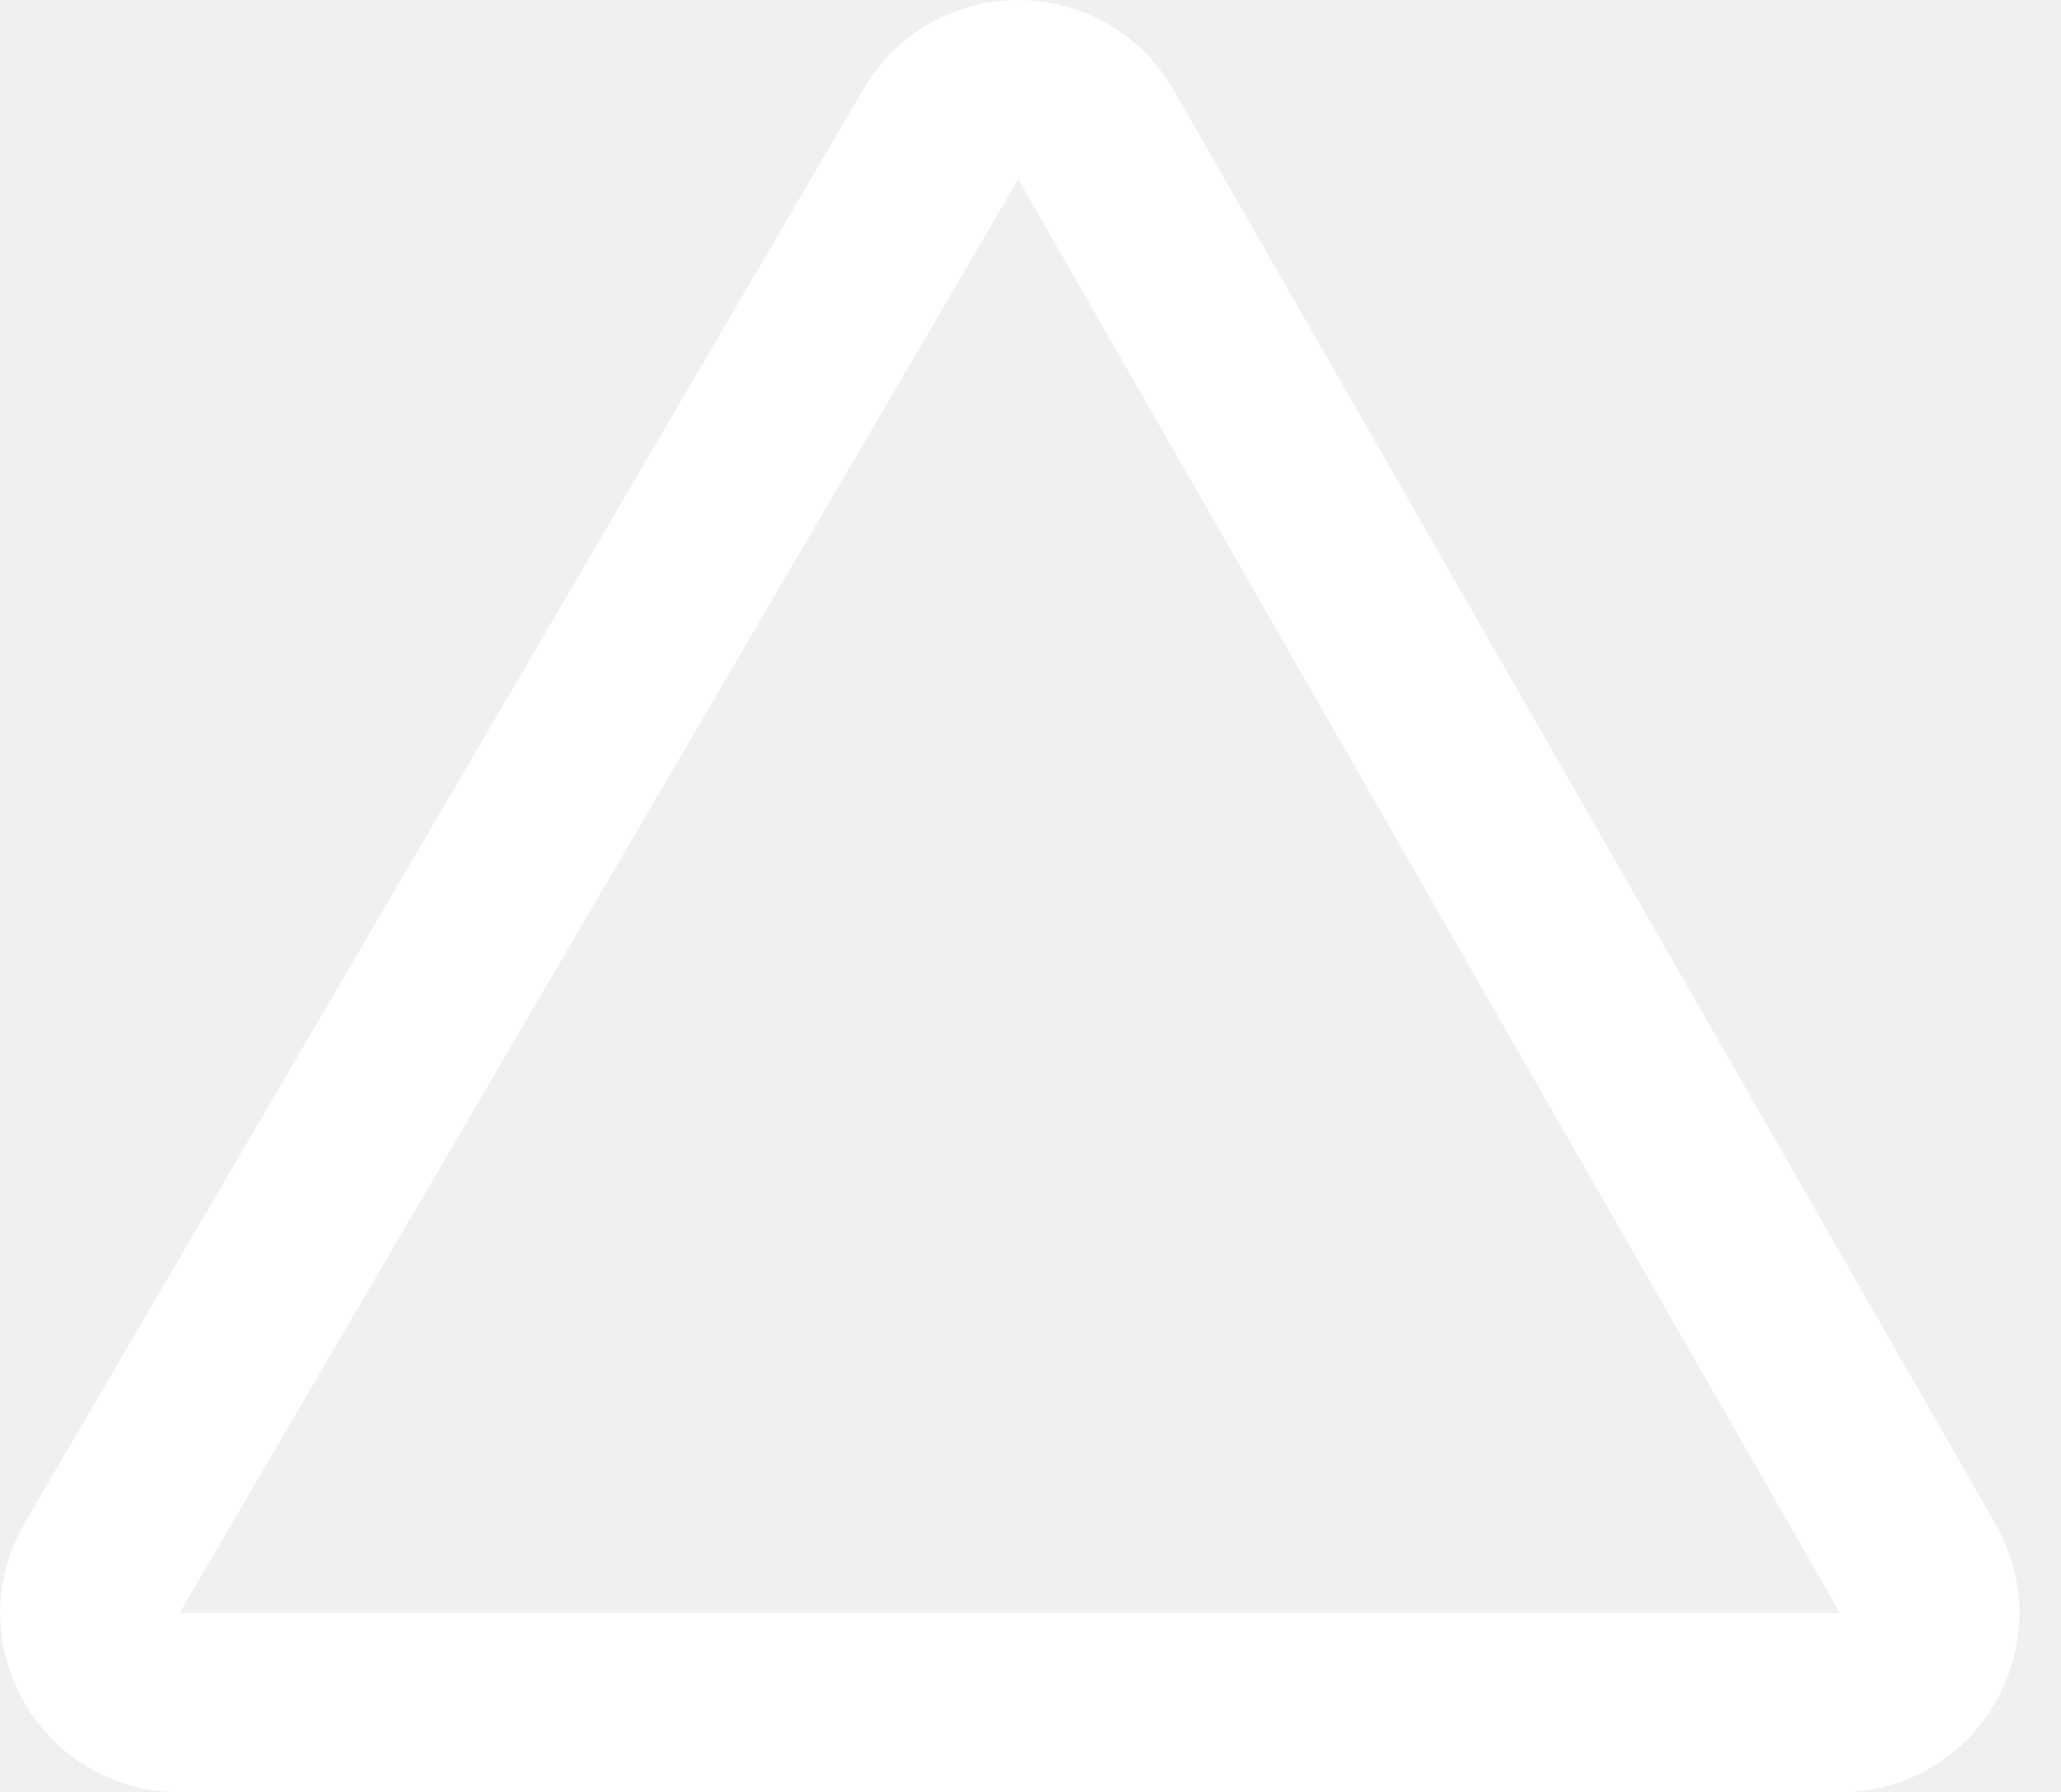
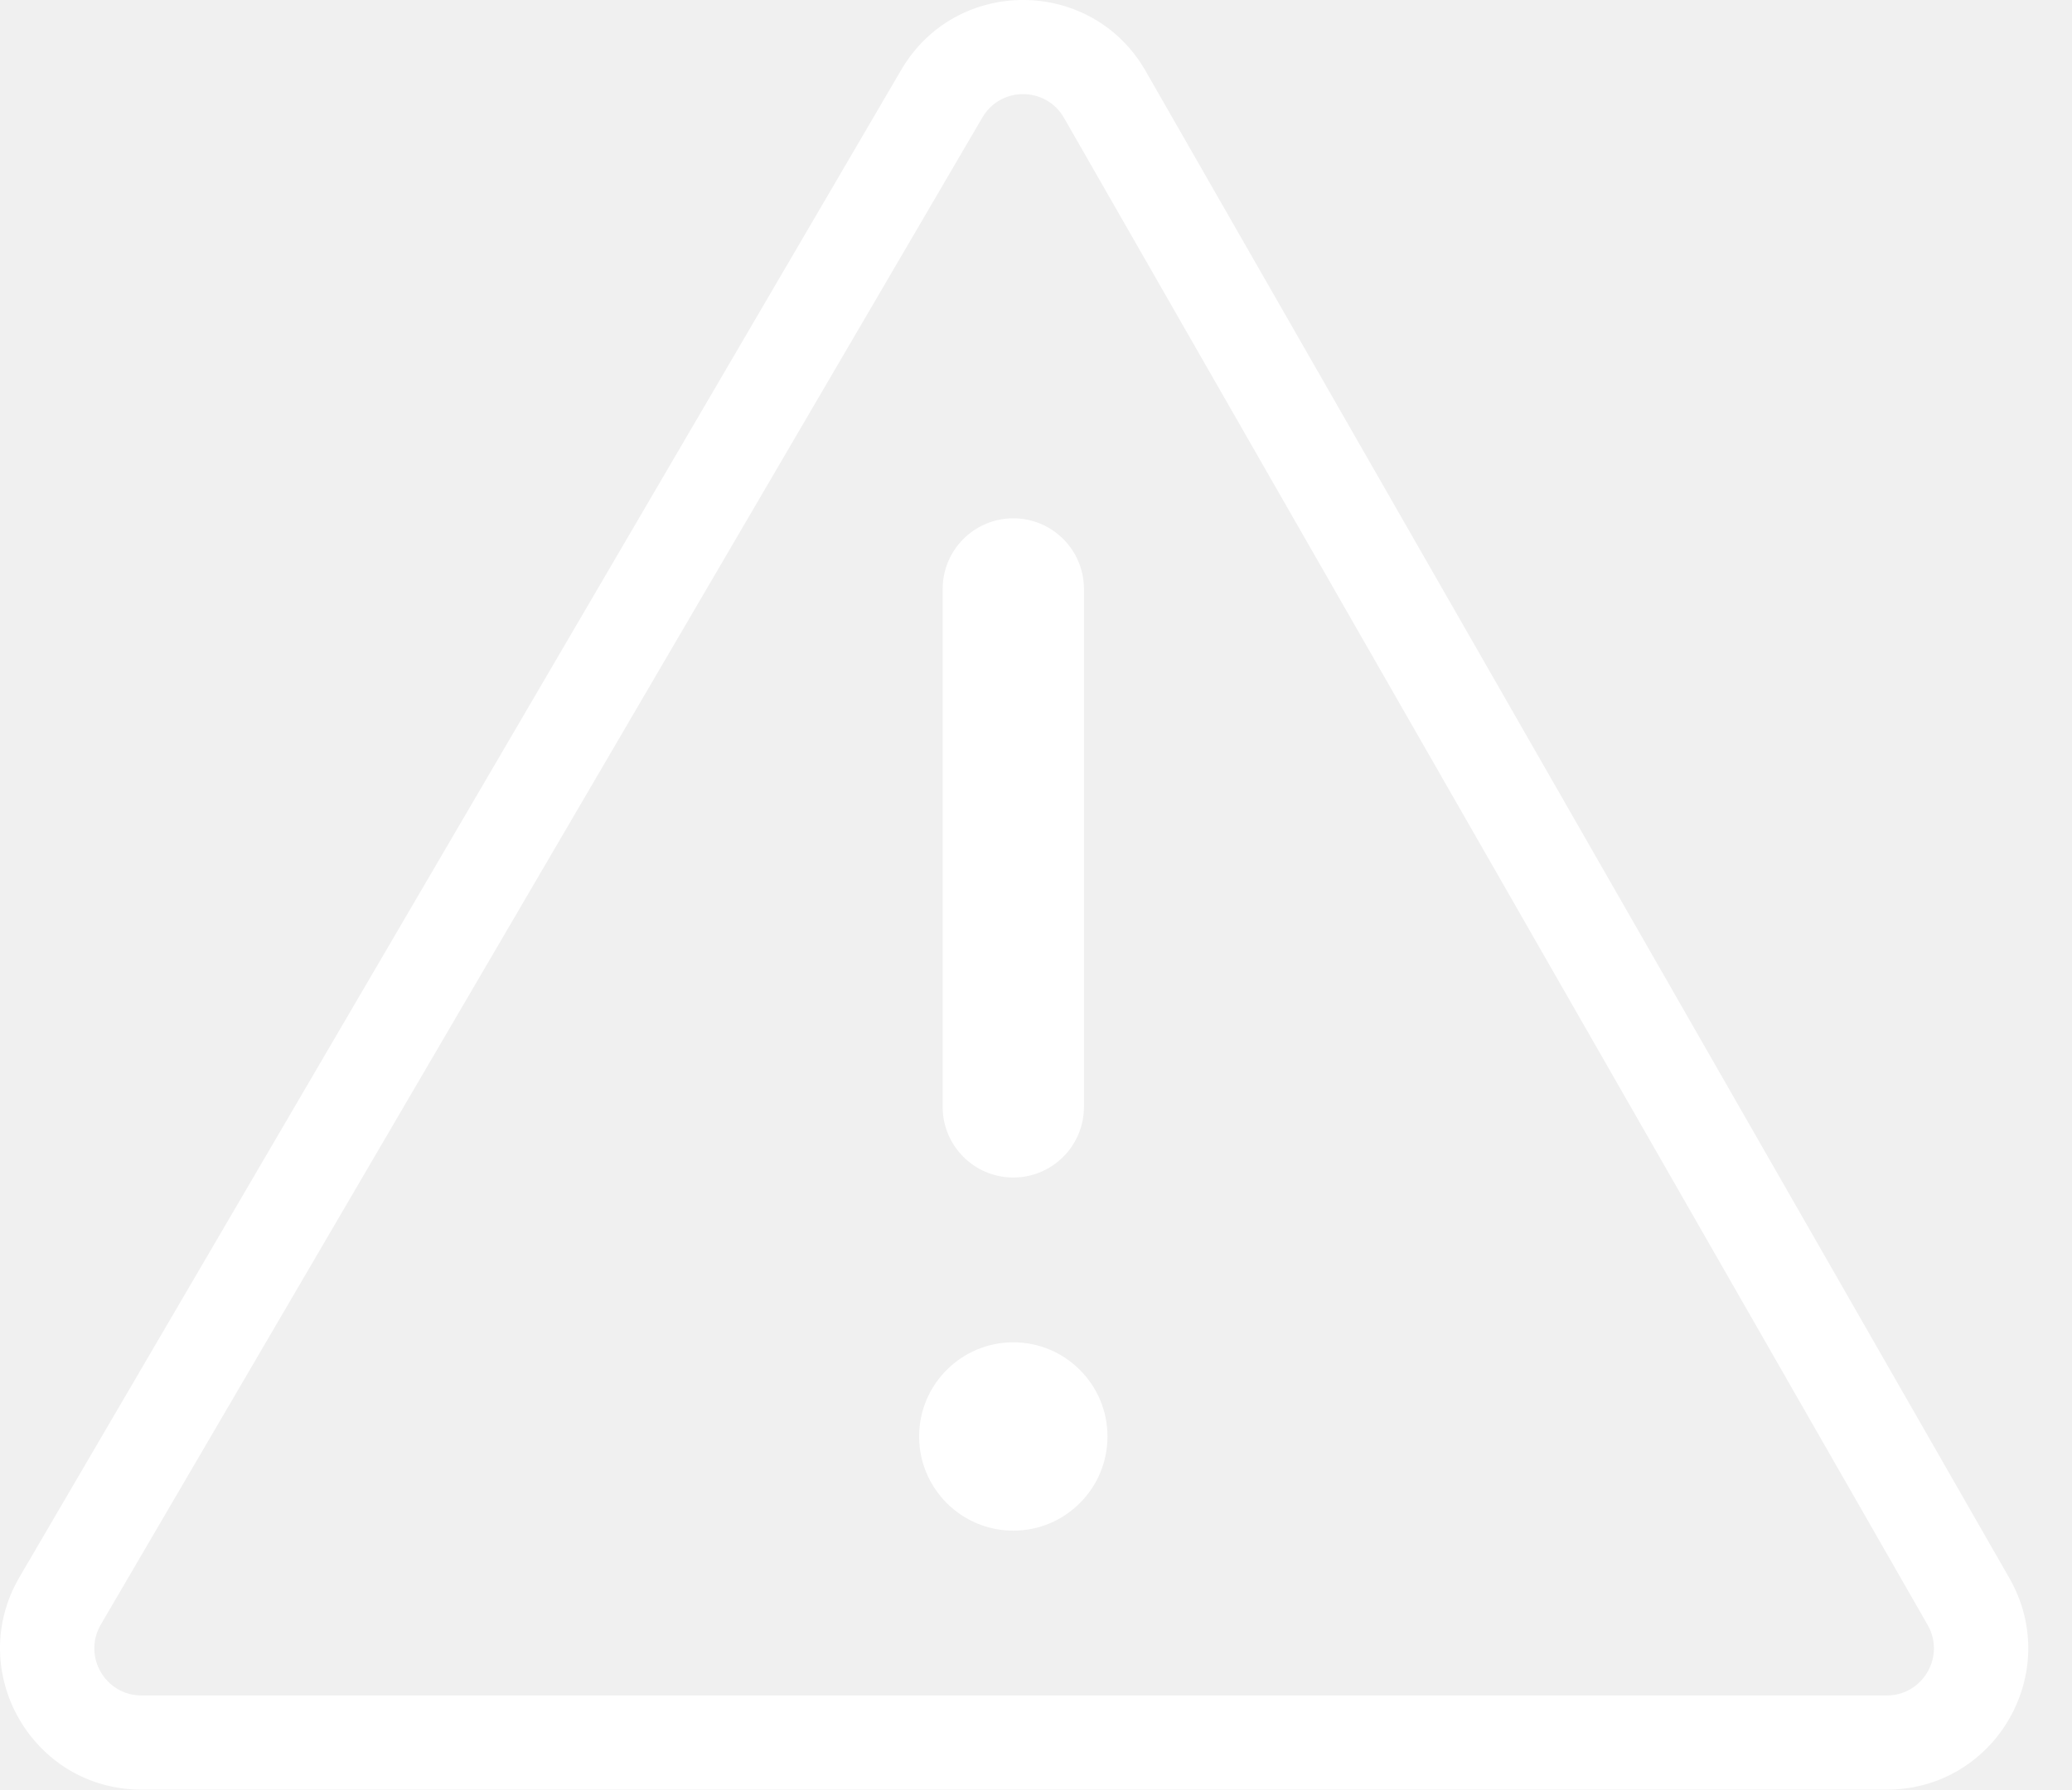
- <svg xmlns="http://www.w3.org/2000/svg" width="23" height="20" viewBox="0 0 23 20" fill="none">
-   <path d="M12.231 1.503L21.402 17.507C21.784 18.174 21.303 19.004 20.534 19.004H2.003C1.231 19.004 0.75 18.166 1.14 17.499L10.501 1.495C10.889 0.832 11.849 0.836 12.231 1.503Z" stroke="white" stroke-width="2" stroke-linecap="round" />
+ <svg xmlns="http://www.w3.org/2000/svg" width="22" height="19" viewBox="0 0 22 19" fill="none">
+   <path fill-rule="evenodd" clip-rule="evenodd" d="M9.569 0.742C10.151 -0.253 11.591 -0.246 12.164 0.754L21.335 16.758C21.908 17.758 21.186 19.004 20.033 19.004H1.502C0.344 19.004 -0.377 17.747 0.207 16.747L9.569 0.742ZM10.431 1.247C10.625 0.915 11.106 0.918 11.297 1.251L20.467 17.255C20.658 17.588 20.418 18.004 20.033 18.004H1.502C1.116 18.004 0.876 17.585 1.07 17.252L10.431 1.247Z" fill="white" />
+   <path d="M11.759 15.254C11.759 15.806 11.311 16.254 10.759 16.254C10.207 16.254 9.759 15.806 9.759 15.254C9.759 14.702 10.207 14.254 10.759 14.254C11.311 14.254 11.759 14.702 11.759 15.254Z" fill="white" />
+   <path d="M10.009 11.754V6.254C10.009 5.84 10.345 5.504 10.759 5.504C11.173 5.504 11.509 5.84 11.509 6.254V11.754C11.509 12.168 11.173 12.504 10.759 12.504C10.345 12.504 10.009 12.168 10.009 11.754Z" fill="white" />
</svg>
